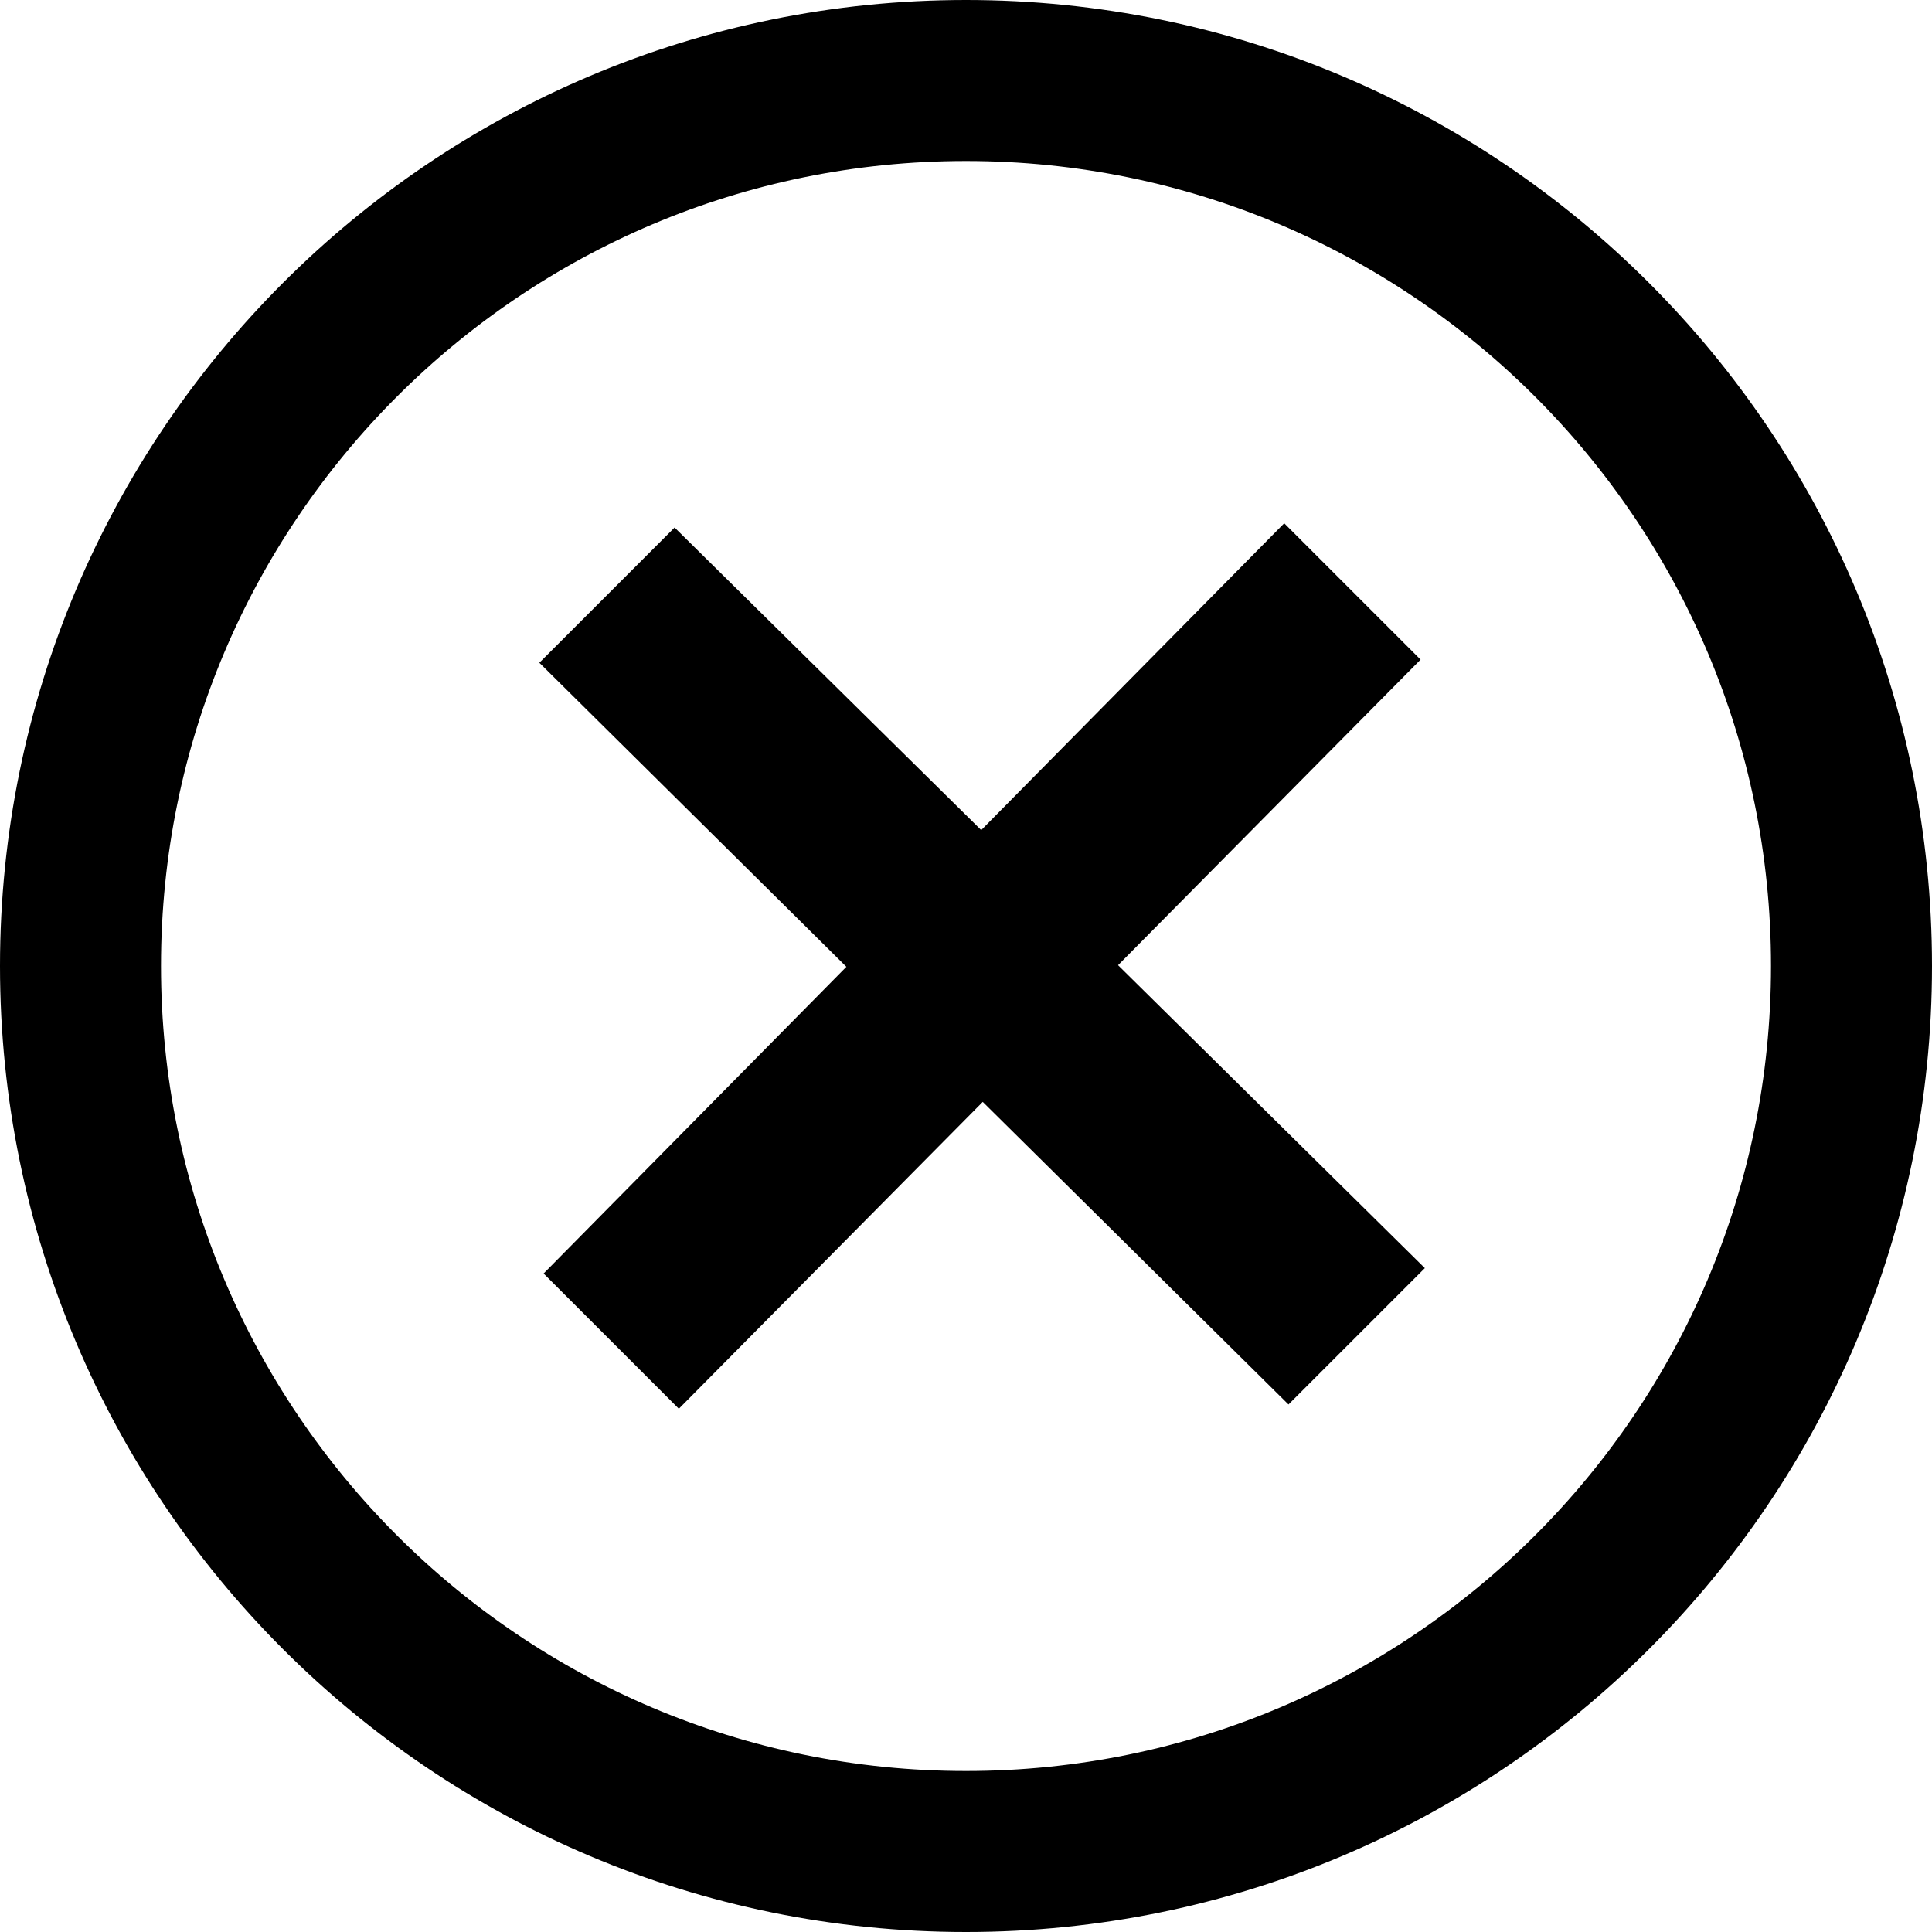
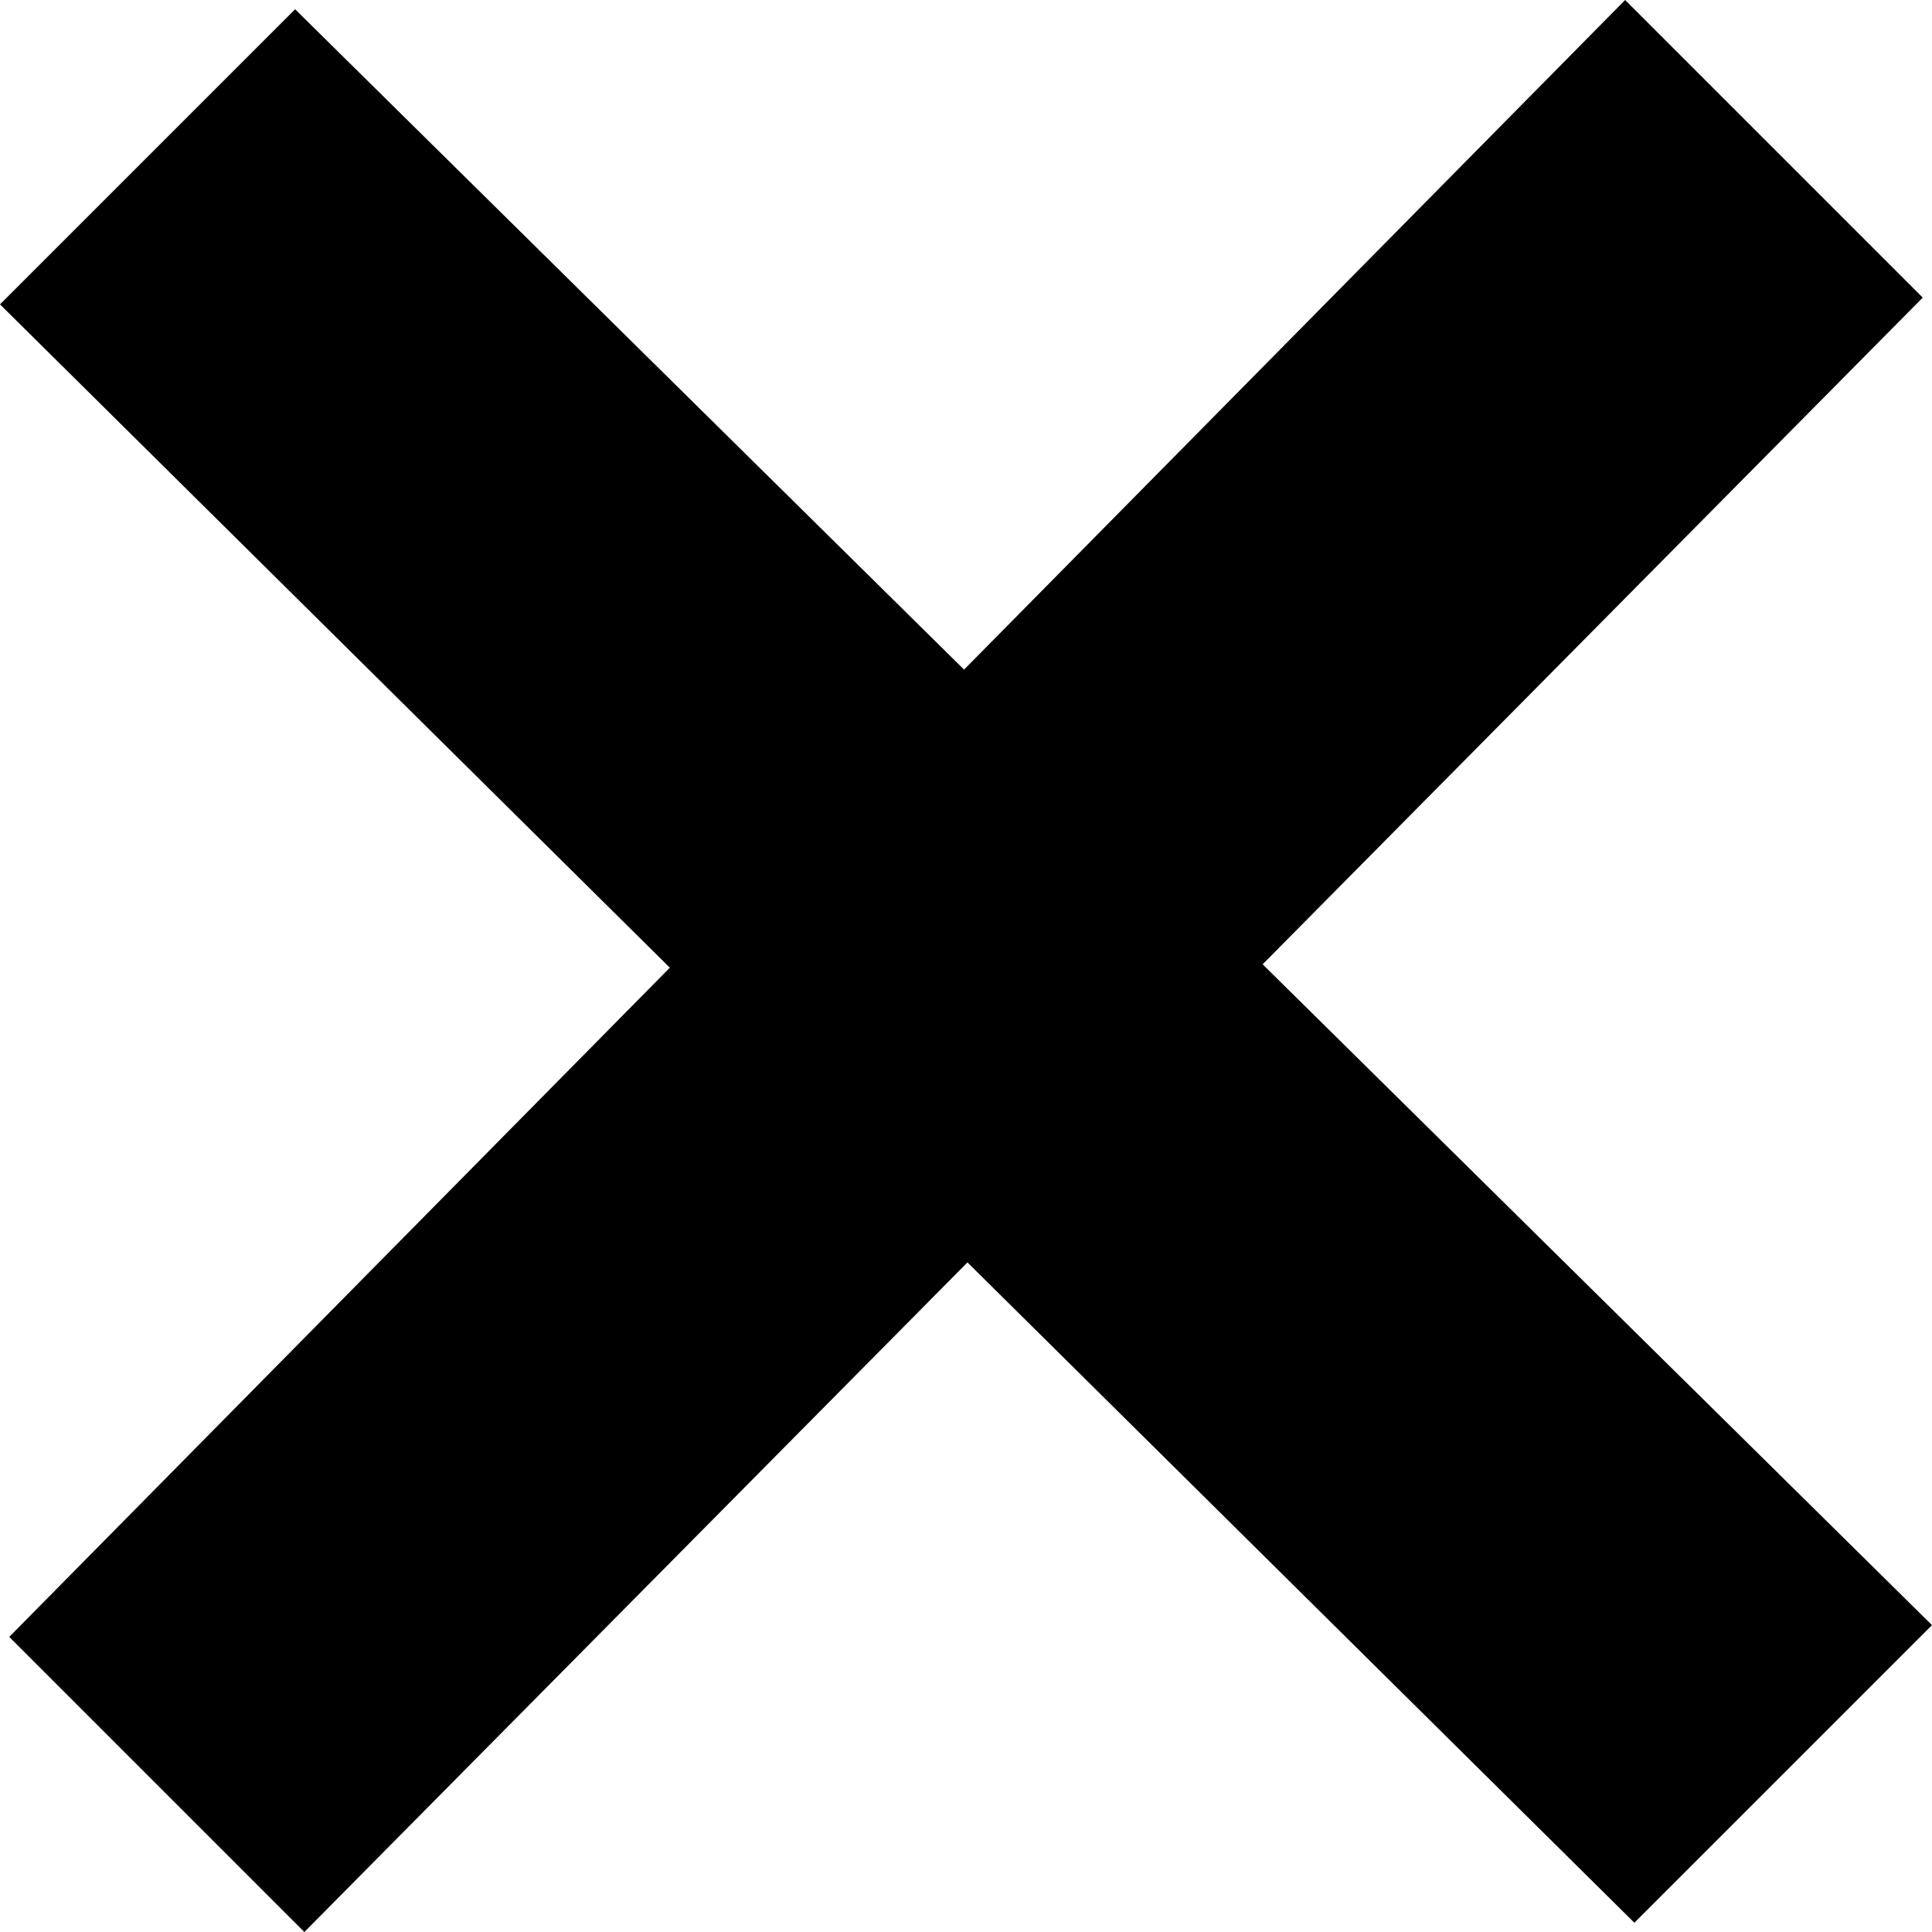
- <svg xmlns="http://www.w3.org/2000/svg" fill="#000000" width="24px" height="24px" viewBox="0 0 24 24" version="1.1">
-   <g id="Page-1" stroke="none" stroke-width="1" fill="none" fill-rule="evenodd">
-     <g id="Tan-Desktop" transform="translate(-1351, -125)">
-       <g id="INDEX-CARD" transform="translate(674, 115)">
-         <g id="Group-3" transform="translate(678, 11)">
-           <g id="clsoe-window" transform="translate(5.7, 5.5)" fill="#000000" fill-rule="nonzero">
-             <polygon id="Path" points="11 9.253 7.189 5.49 10.947 1.694 9.253 0 5.489 3.812 1.68 0.053 0 1.733 3.814 5.51 0.053 9.32 1.733 11 5.508 7.188 9.306 10.947" />
-           </g>
-           <circle id="Oval" stroke="#000000" stroke-width="2" cx="11" cy="11" r="11" />
-         </g>
-       </g>
-     </g>
-   </g>
+ <svg xmlns="http://www.w3.org/2000/svg" width="24" height="24" viewBox="0 0 24 24">
+   <path d="M24 20.188l-8.315-8.209 8.2-8.282-3.697-3.697-8.212 8.318-8.31-8.203-3.666 3.666 8.321 8.24-8.206 8.313 3.666 3.666 8.237-8.318 8.285 8.203z" />
</svg>
